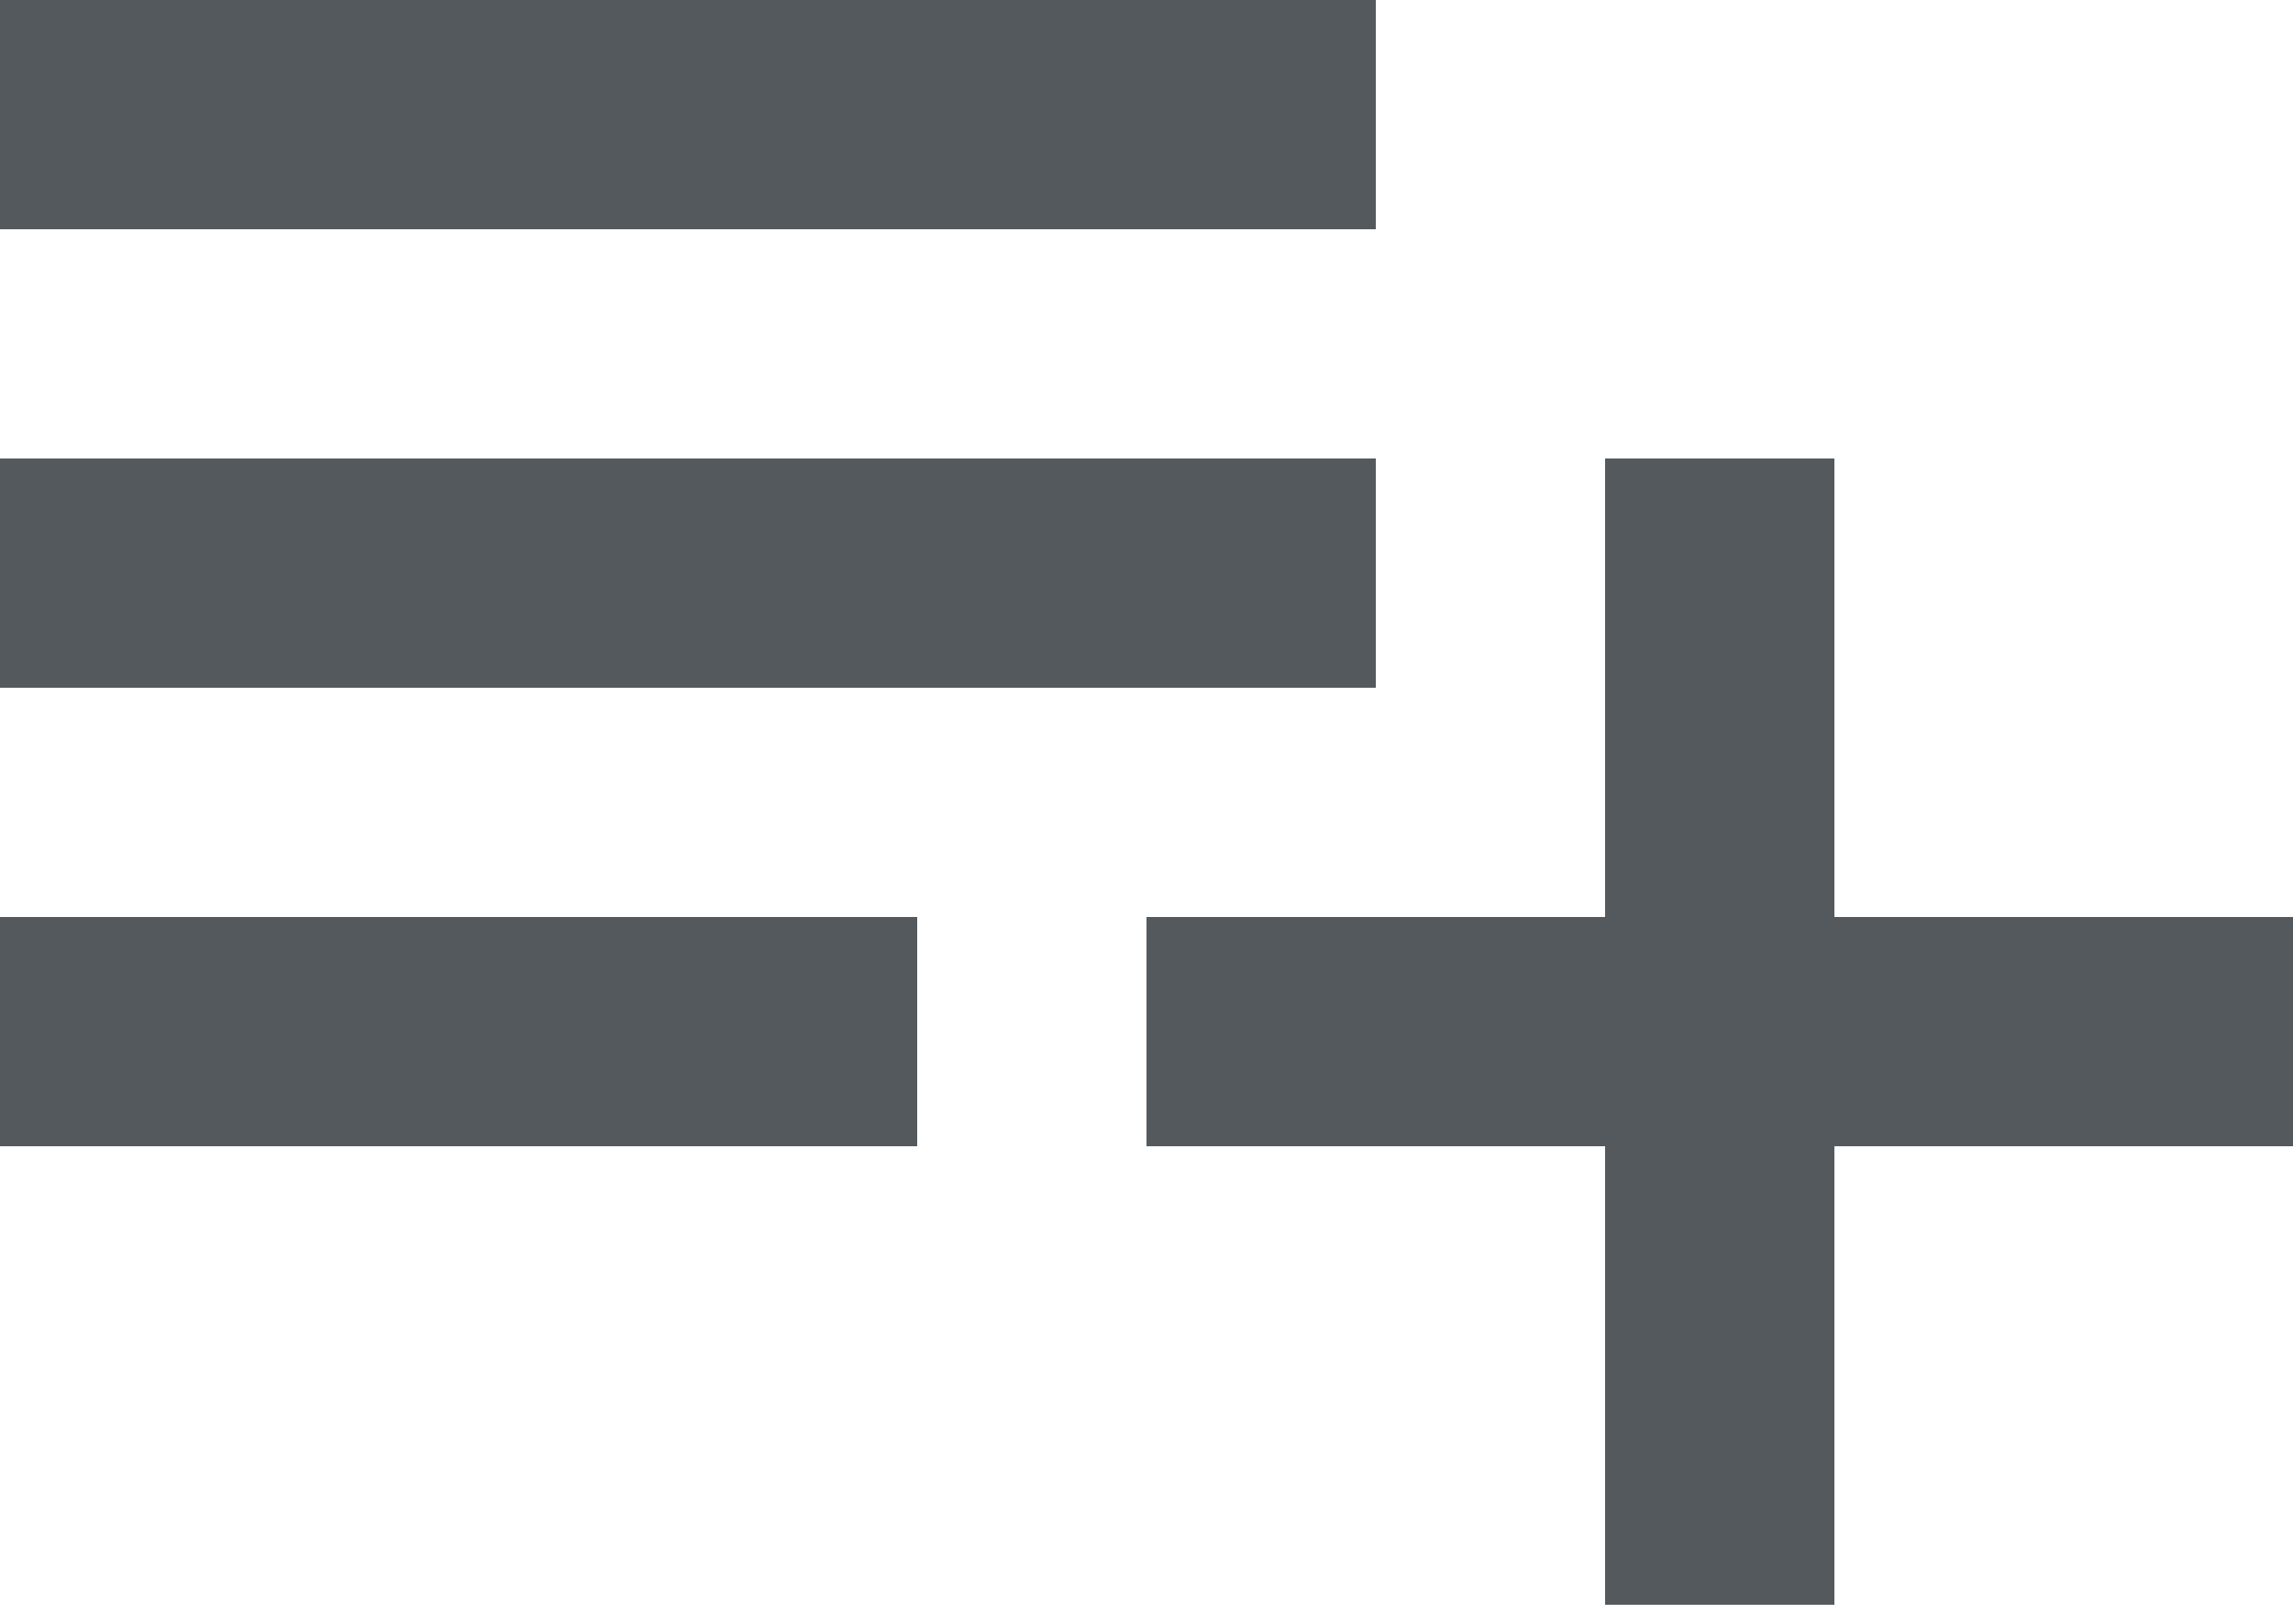
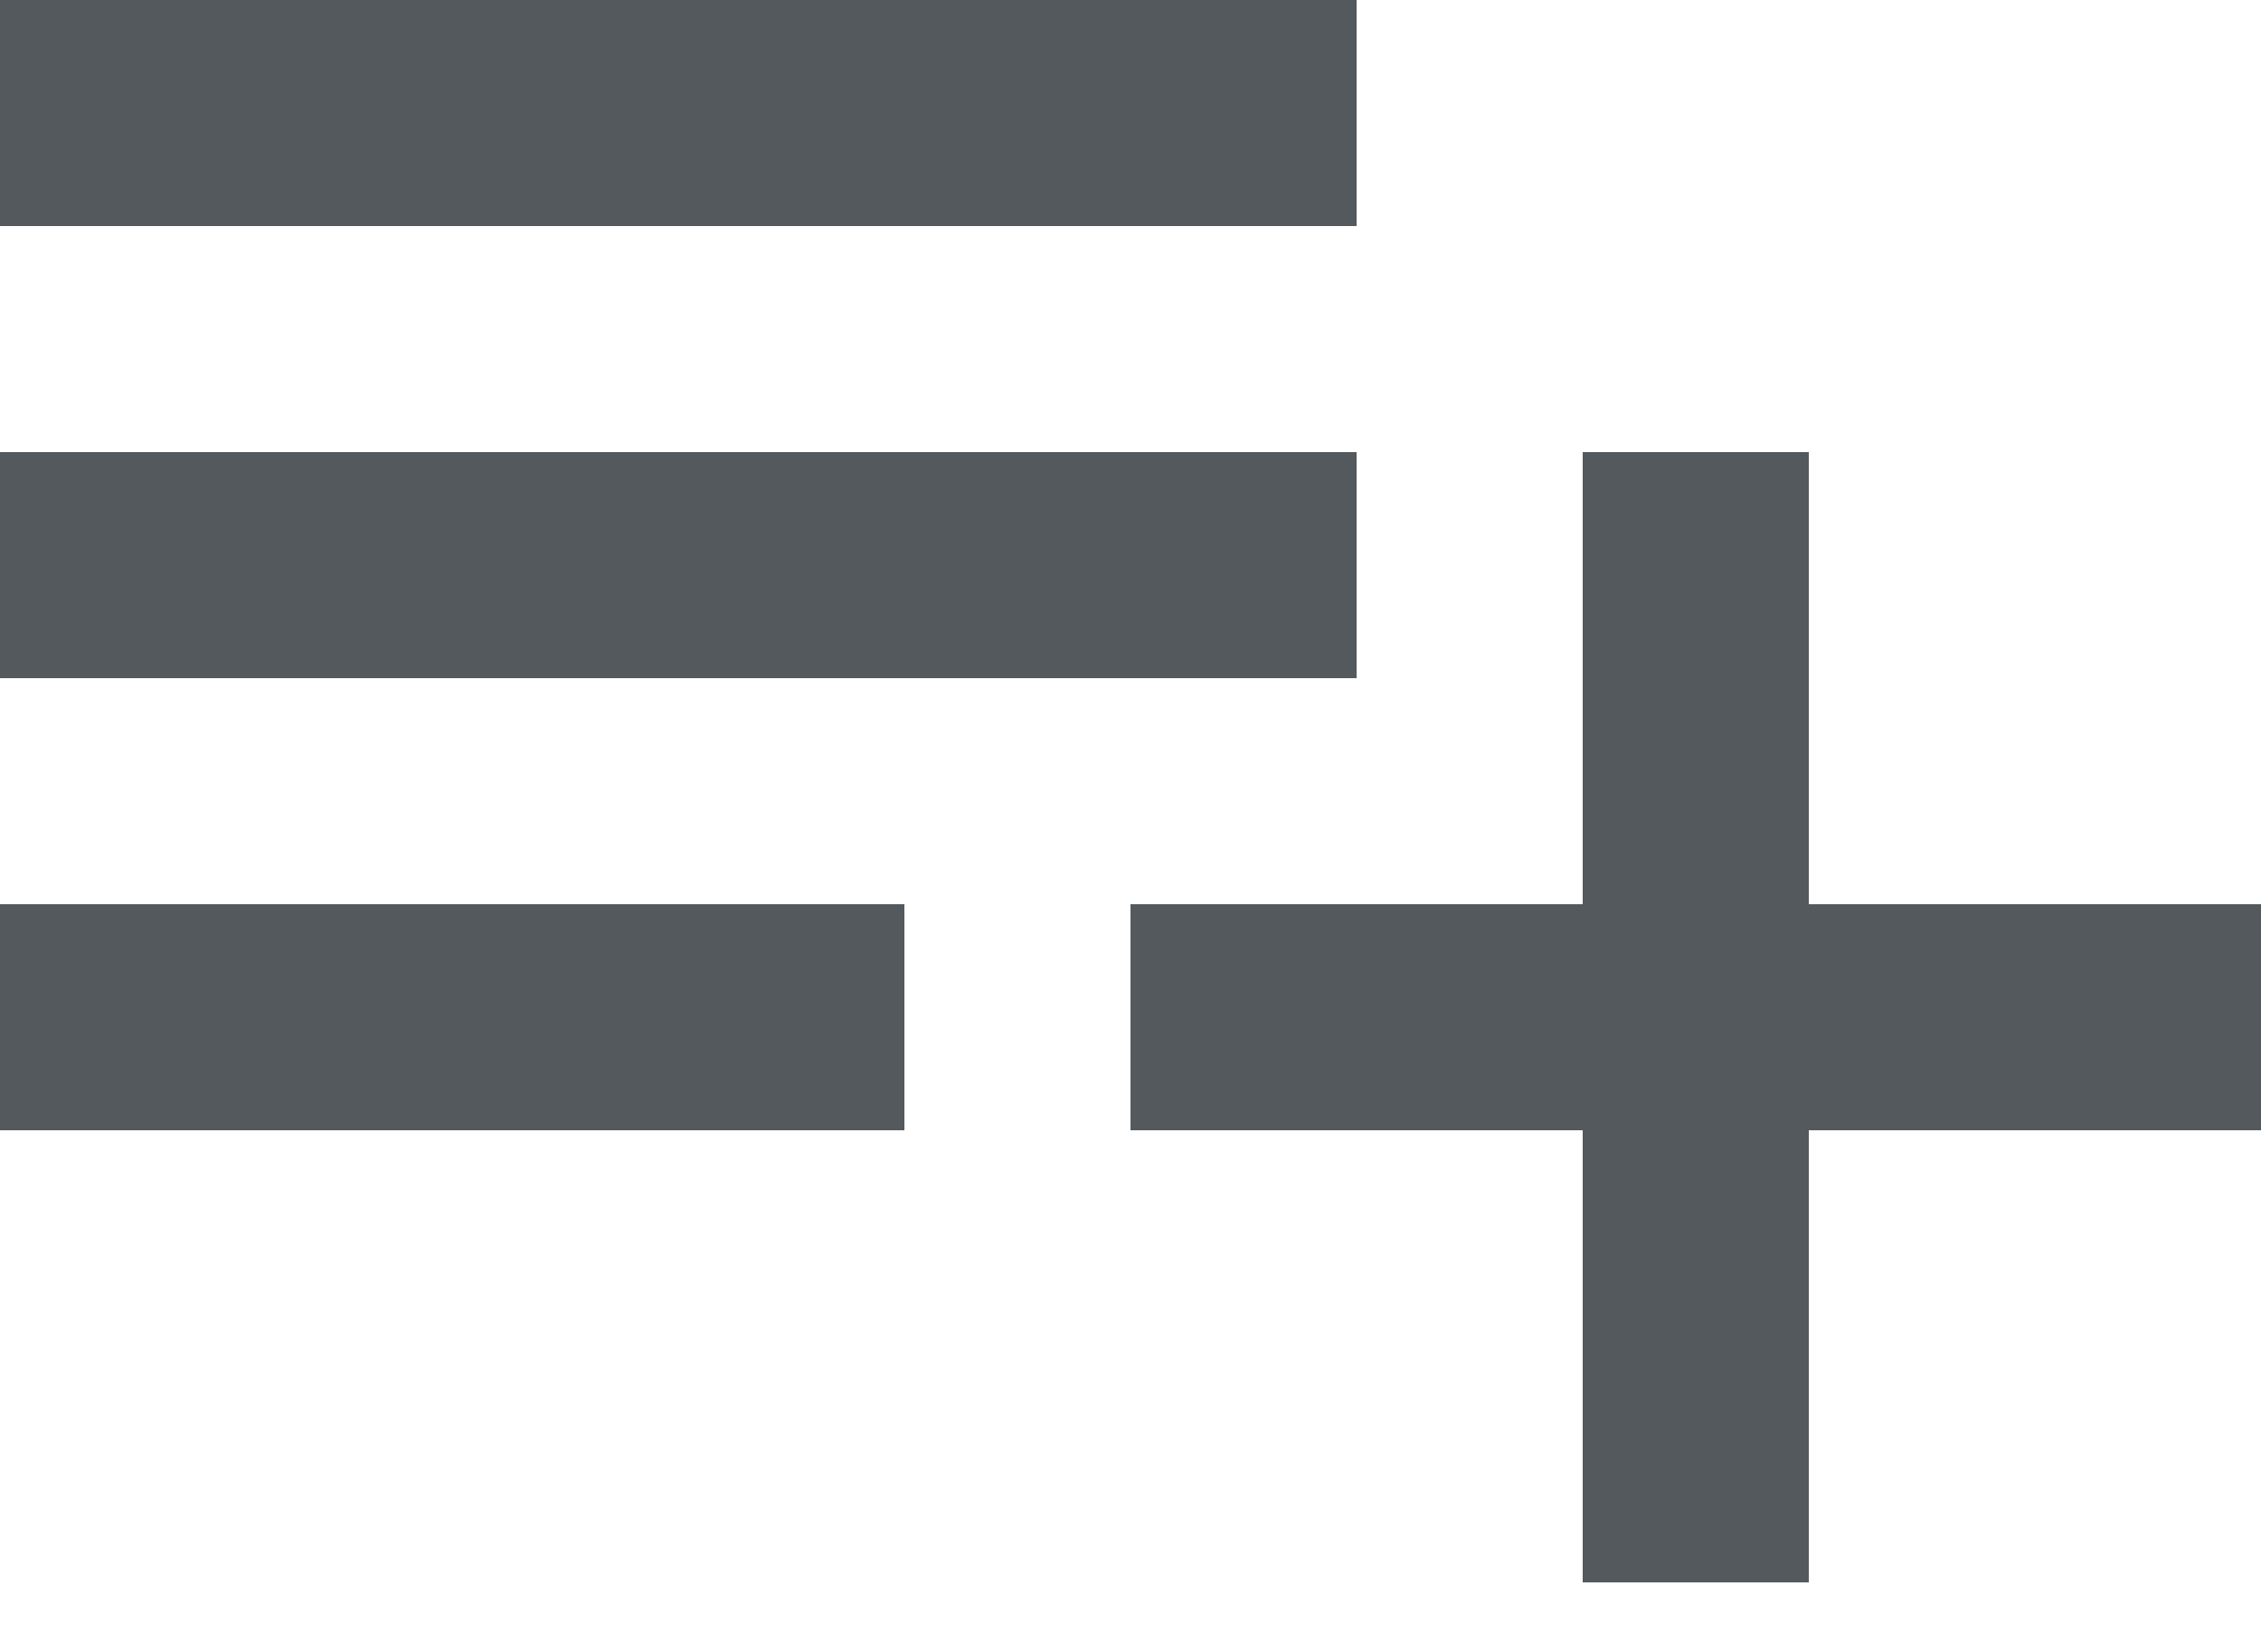
- <svg xmlns="http://www.w3.org/2000/svg" width="24px" height="17px" viewBox="0 0 24 17" version="1.1">
+ <svg xmlns="http://www.w3.org/2000/svg" width="26px" height="19px" viewBox="0 0 26 19" version="1.1">
  <defs />
  <g id="Page-1" stroke="none" stroke-width="1" fill="none" fill-rule="evenodd">
    <g id="Artboard" transform="translate(-45, -185)" fill="#54595D">
-       <path d="M59.4,189.8 L45,189.8 L45,192.2 L59.4,192.2 L59.4,189.8 Z M59.4,185 L45,185 L45,187.4 L59.4,187.4 L59.4,185 Z M64.2,194.6 L64.2,189.8 L61.8,189.8 L61.8,194.6 L57,194.6 L57,197 L61.8,197 L61.8,201.8 L64.2,201.8 L64.2,197 L69,197 L69,194.6 L64.2,194.6 Z M45,197 L54.6,197 L54.6,194.6 L45,194.6 L45,197 Z" id="add-section" />
+       <path d="M60.6,190.2 L45,190.2 L45,192.8 L60.6,192.8 L60.6,190.2 Z M60.6,185 L45,185 L45,187.6 L60.6,187.6 L60.6,185 Z M65.8,195.4 L65.8,190.2 L63.2,190.2 L63.2,195.4 L58,195.4 L58,198 L63.2,198 L63.2,203.2 L65.8,203.2 L65.8,198 L71,198 L71,195.4 L65.8,195.4 Z M45,198 L55.4,198 L55.4,195.4 L45,195.4 L45,198 Z" id="add-section" />
    </g>
  </g>
</svg>
